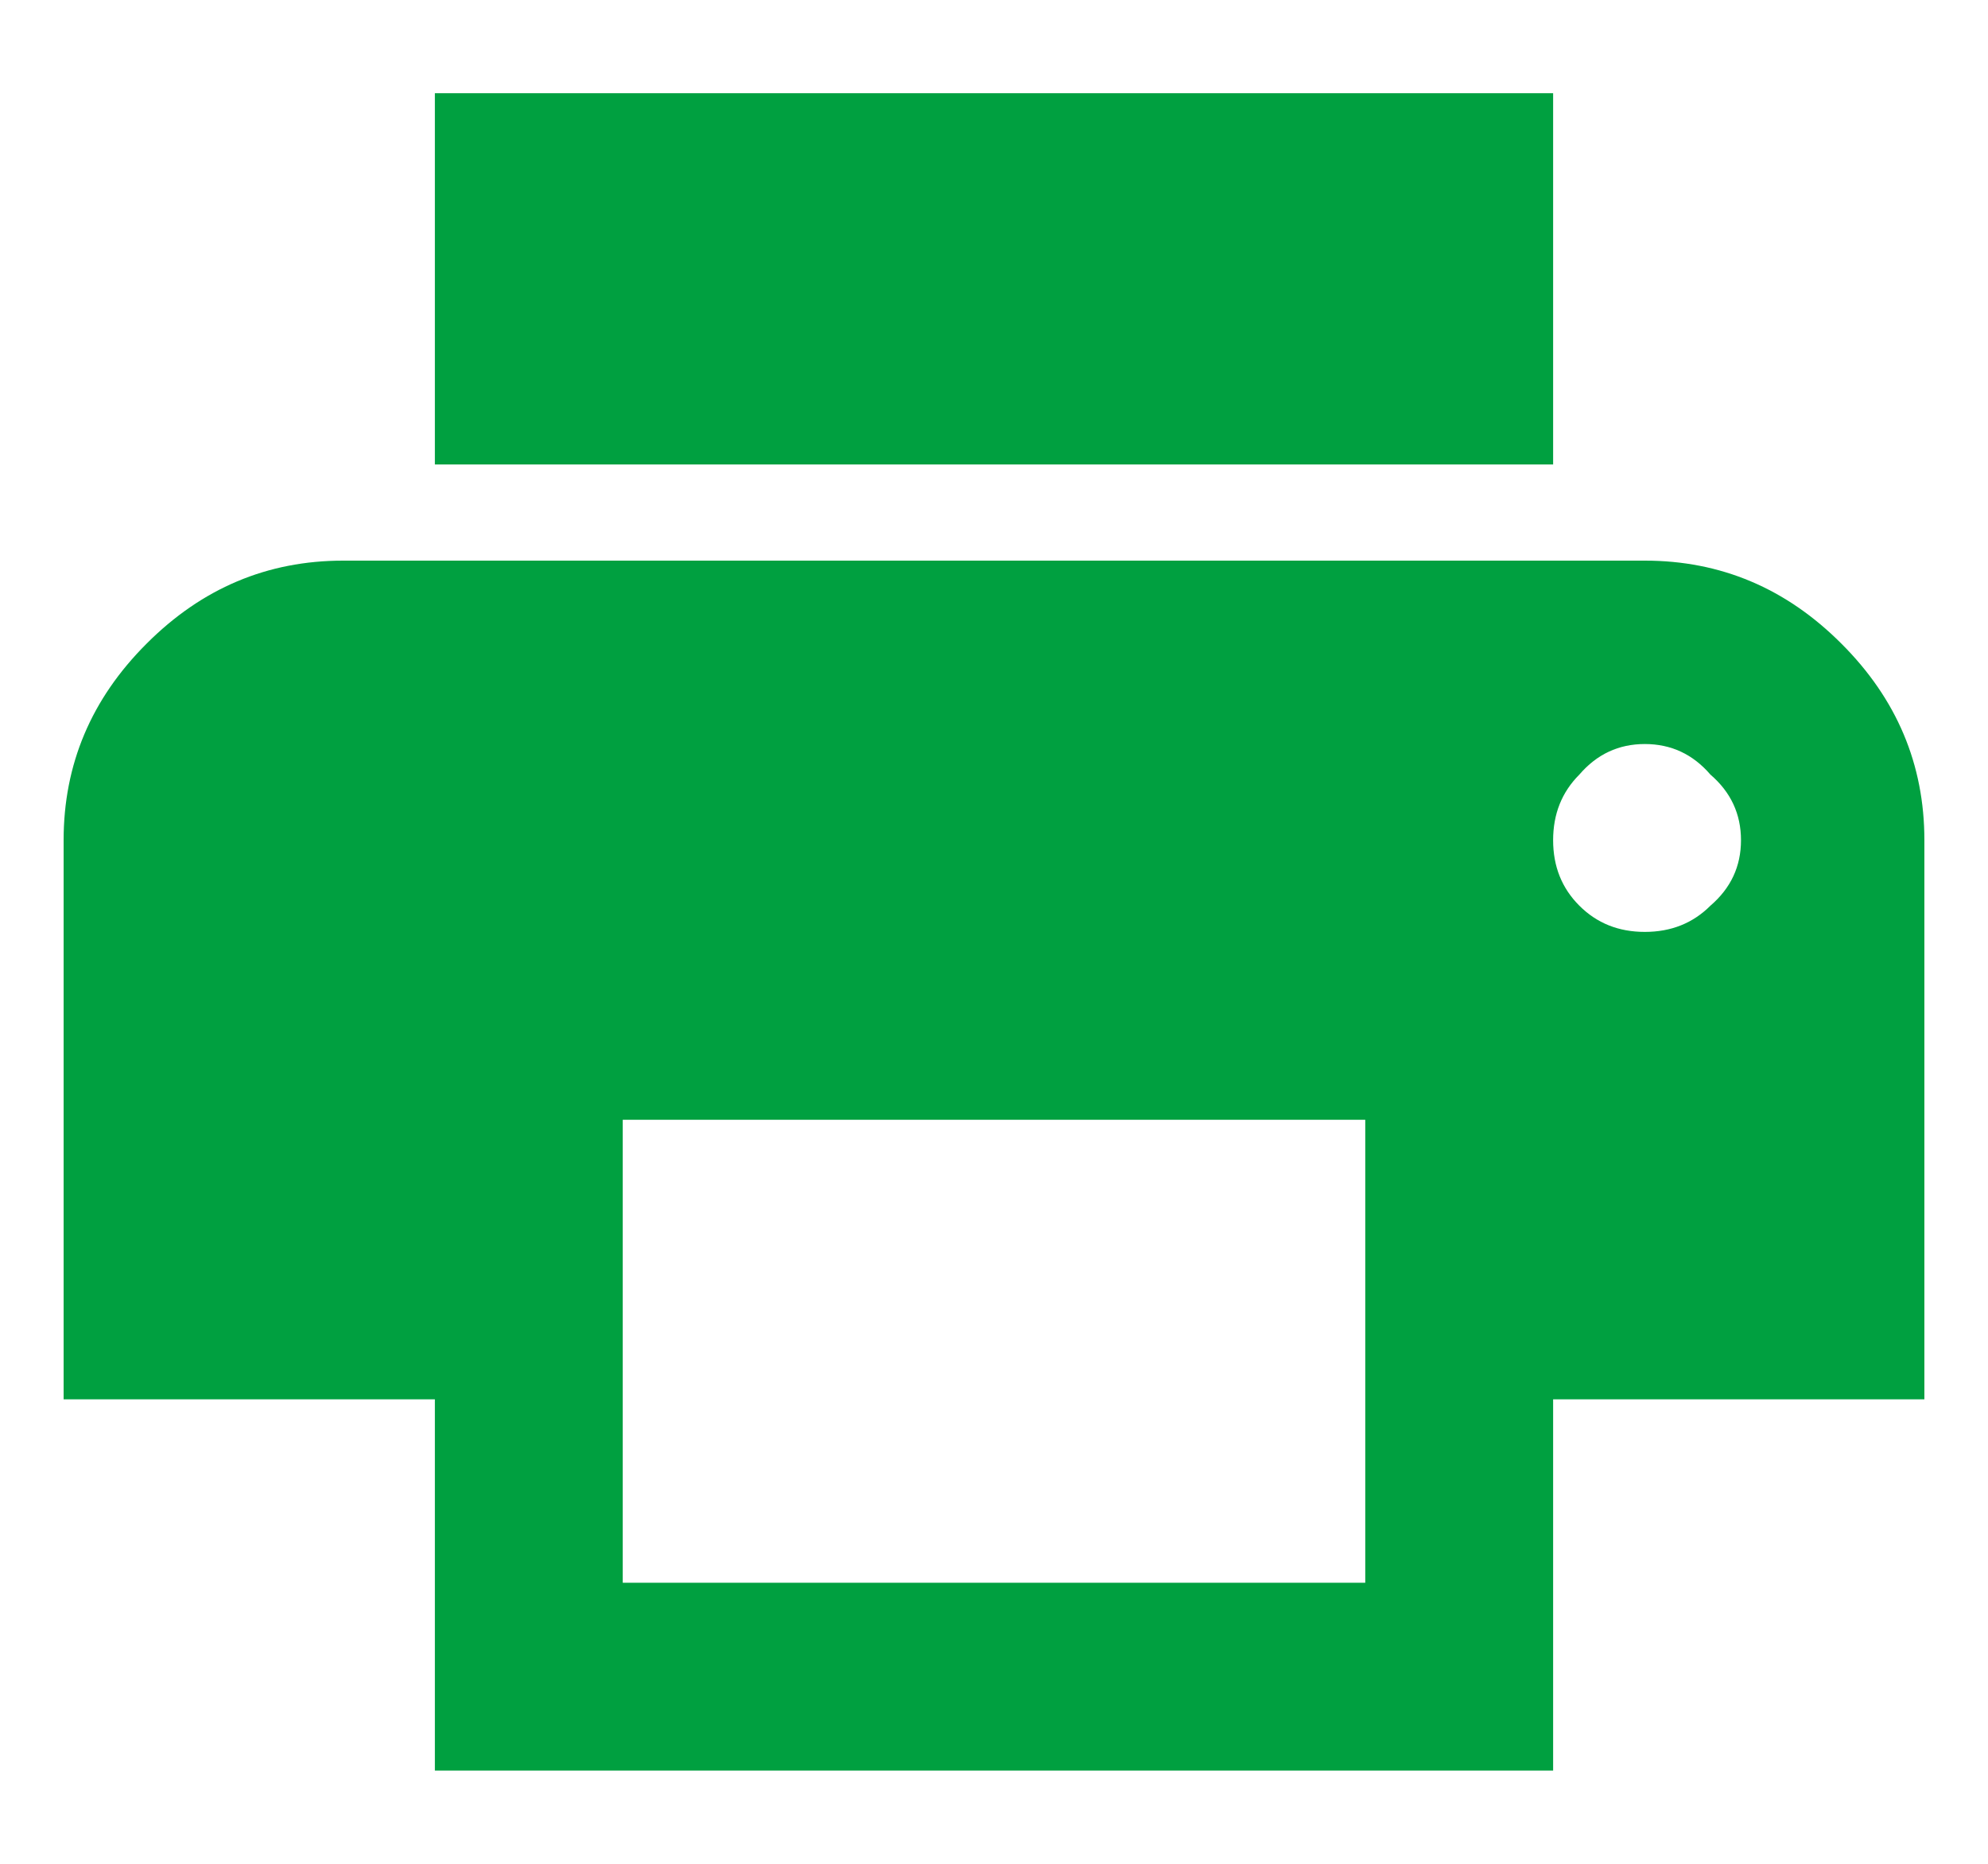
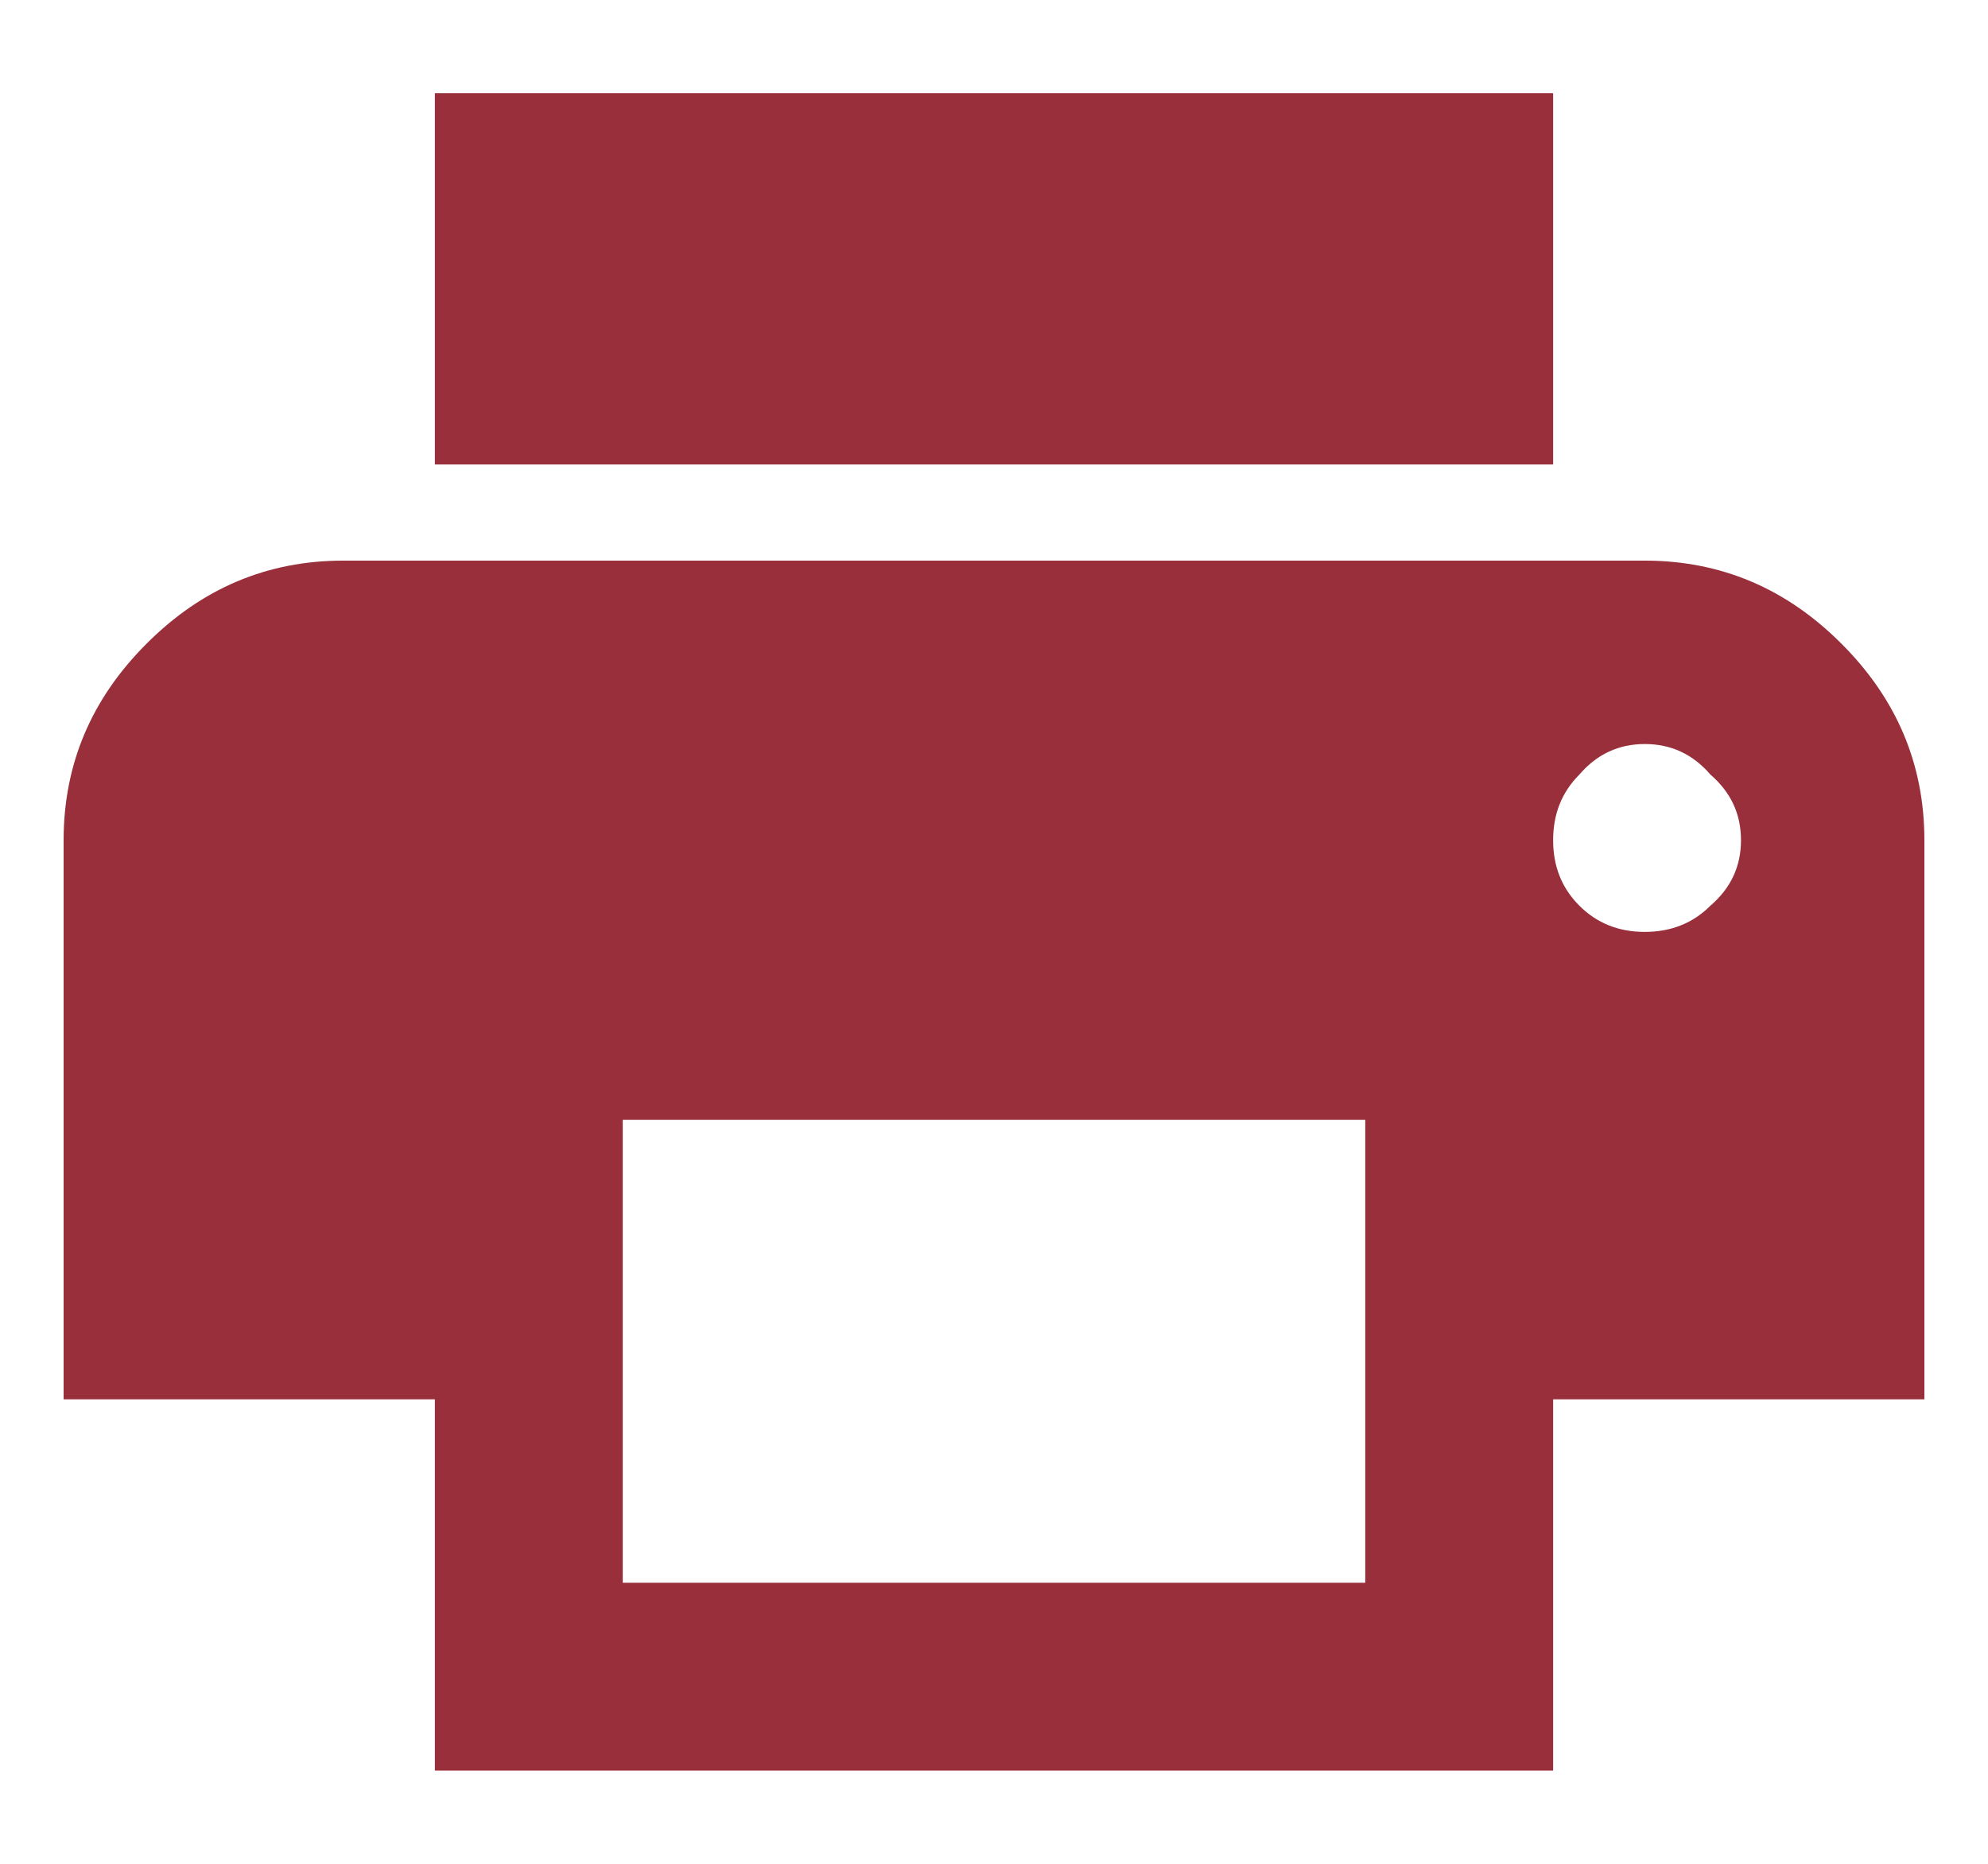
<svg xmlns="http://www.w3.org/2000/svg" width="16" height="15" viewBox="0 0 16 15" fill="none">
-   <path d="M12.5 0.75V3.738H3.5V0.75H12.5ZM12.711 7.289C12.852 7.43 13.027 7.5 13.238 7.5C13.449 7.5 13.625 7.43 13.766 7.289C13.93 7.148 14.012 6.973 14.012 6.762C14.012 6.551 13.93 6.375 13.766 6.234C13.625 6.07 13.449 5.988 13.238 5.988C13.027 5.988 12.852 6.07 12.711 6.234C12.57 6.375 12.5 6.551 12.5 6.762C12.5 6.973 12.57 7.148 12.711 7.289ZM10.988 12.738V9.012H5.012V12.738H10.988ZM13.238 4.512C13.848 4.512 14.375 4.734 14.82 5.18C15.266 5.625 15.488 6.152 15.488 6.762V11.262H12.5V14.25H3.5V11.262H0.512V6.762C0.512 6.152 0.734 5.625 1.18 5.18C1.625 4.734 2.152 4.512 2.762 4.512H13.238Z" fill="#00A040" />
+   <path d="M12.5 0.75V3.738H3.5V0.75H12.5ZM12.711 7.289C12.852 7.43 13.027 7.5 13.238 7.5C13.449 7.5 13.625 7.43 13.766 7.289C13.93 7.148 14.012 6.973 14.012 6.762C14.012 6.551 13.93 6.375 13.766 6.234C13.625 6.07 13.449 5.988 13.238 5.988C13.027 5.988 12.852 6.07 12.711 6.234C12.57 6.375 12.5 6.551 12.5 6.762C12.5 6.973 12.57 7.148 12.711 7.289ZM10.988 12.738V9.012H5.012V12.738H10.988ZM13.238 4.512C13.848 4.512 14.375 4.734 14.82 5.18C15.266 5.625 15.488 6.152 15.488 6.762V11.262H12.5V14.25H3.5V11.262H0.512V6.762C0.512 6.152 0.734 5.625 1.18 5.18C1.625 4.734 2.152 4.512 2.762 4.512H13.238Z" fill="#992F3B" />
</svg>
